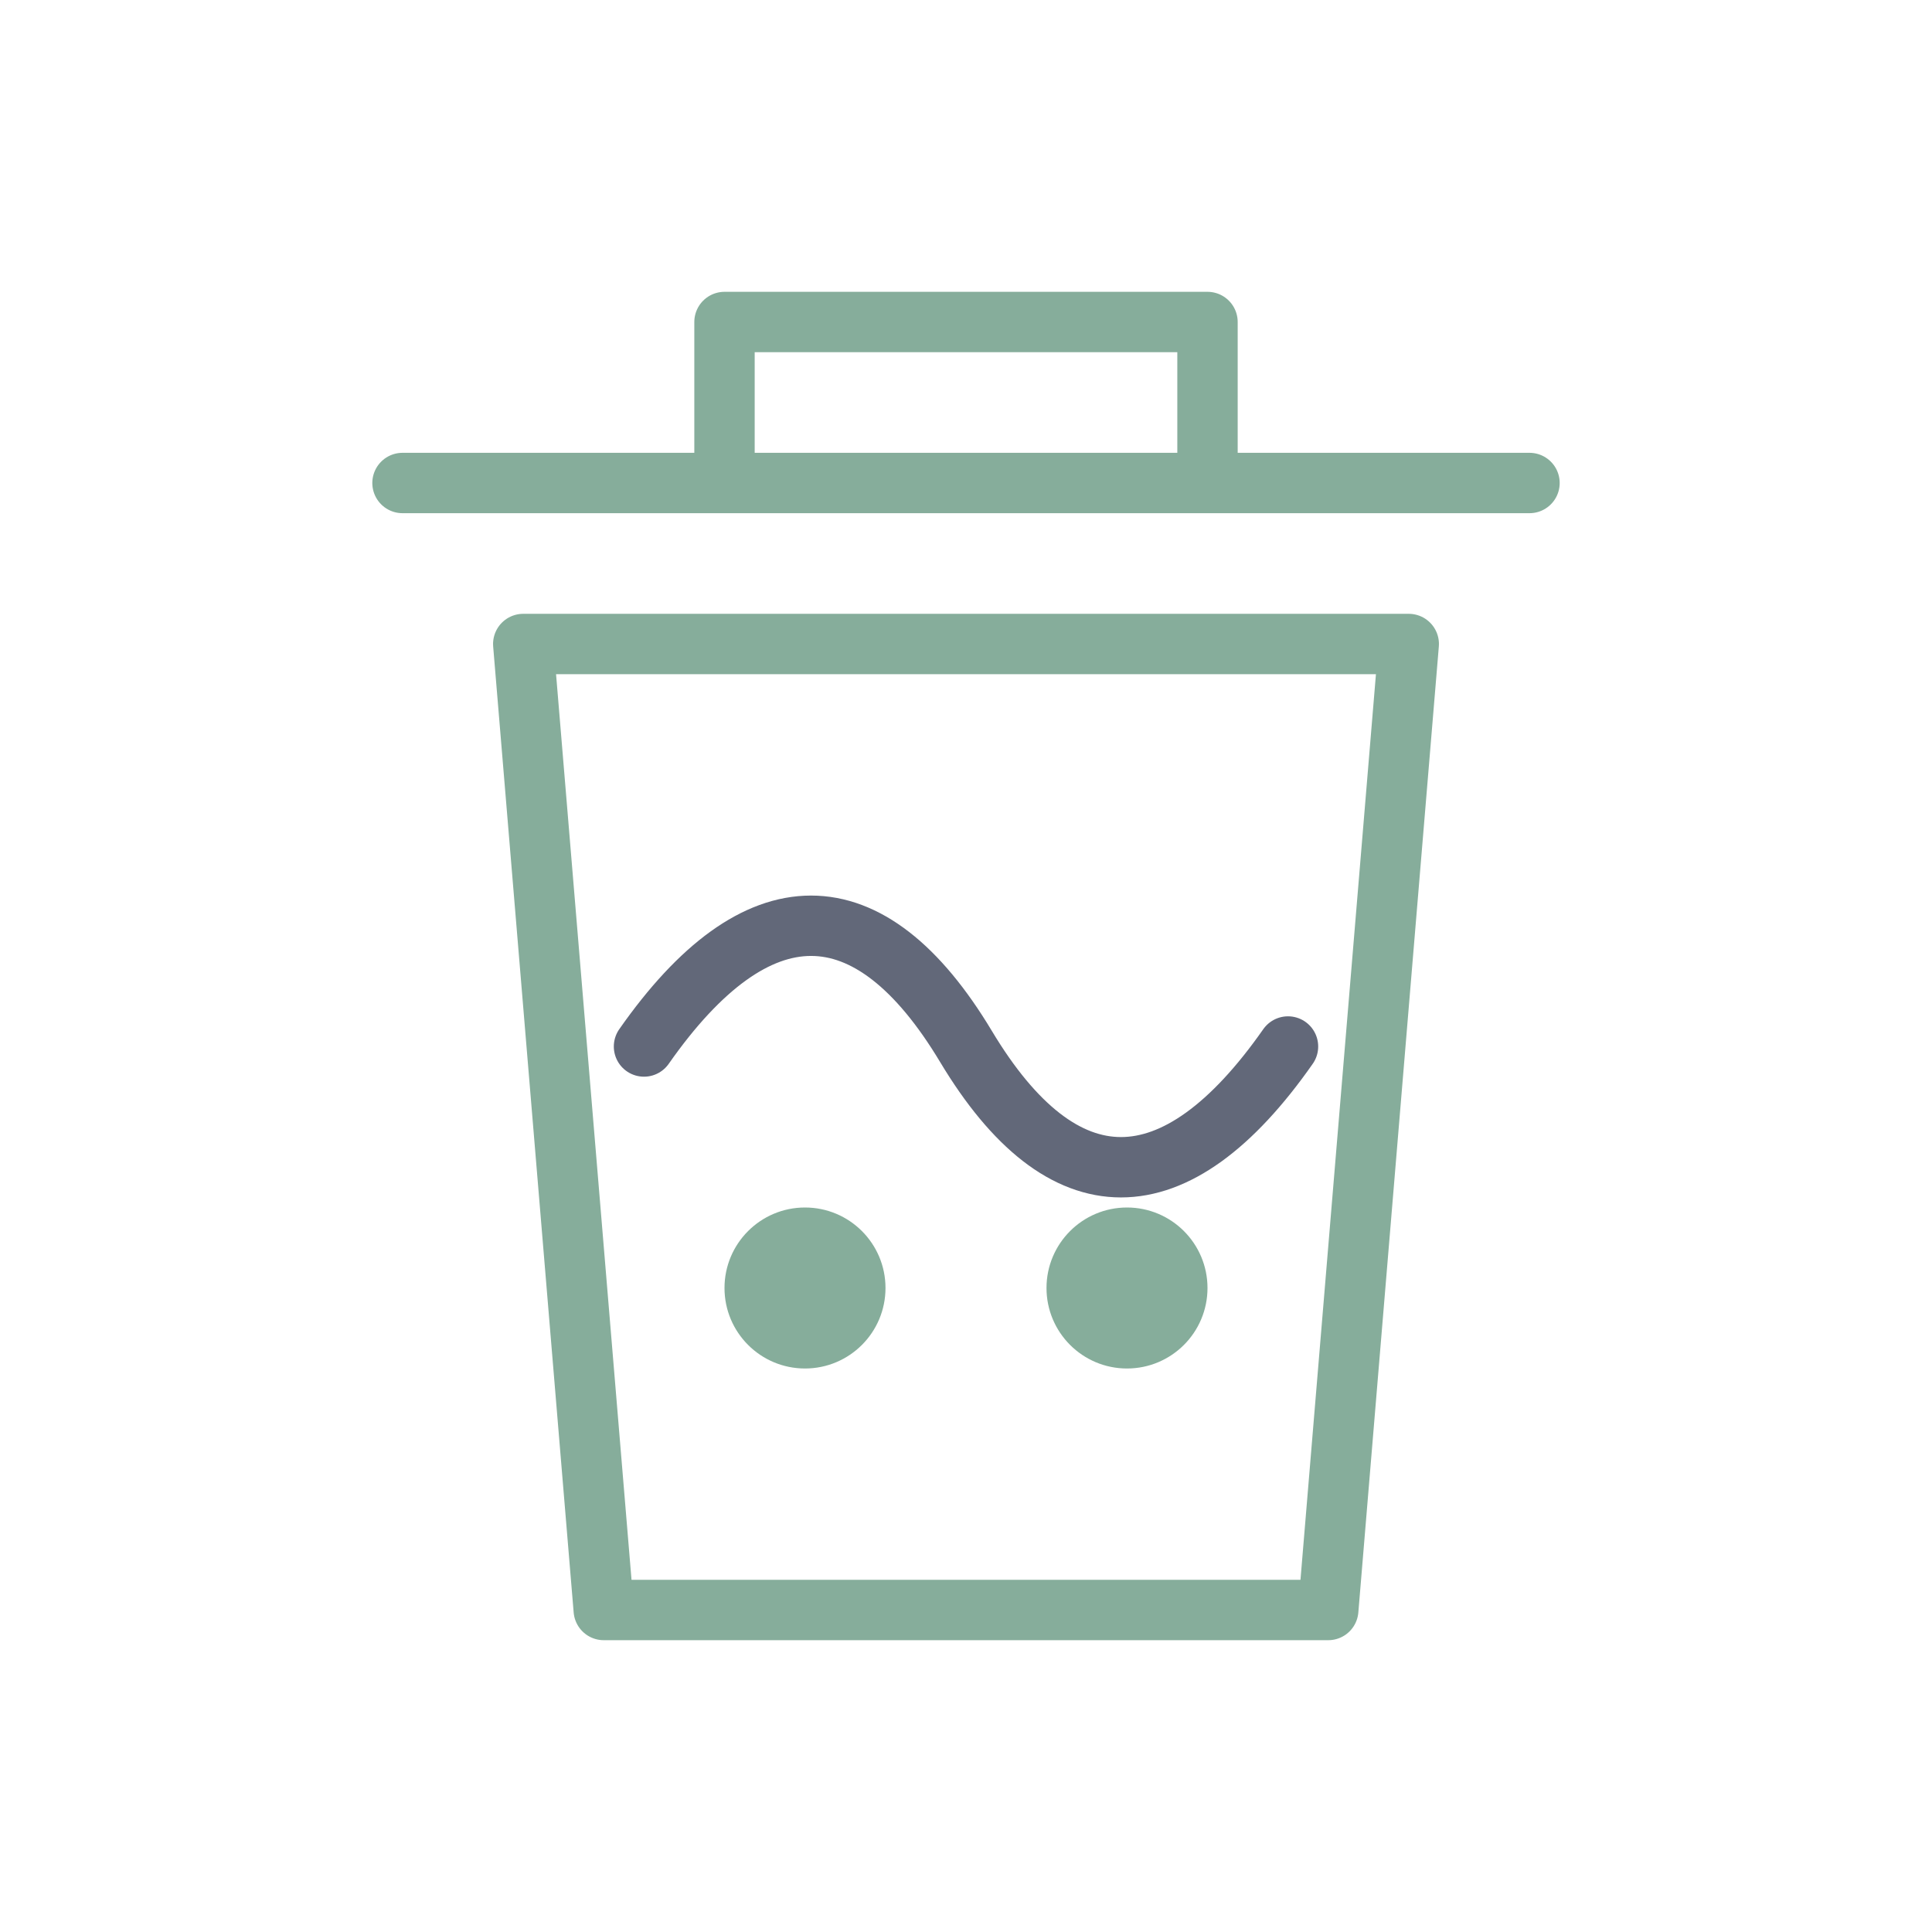
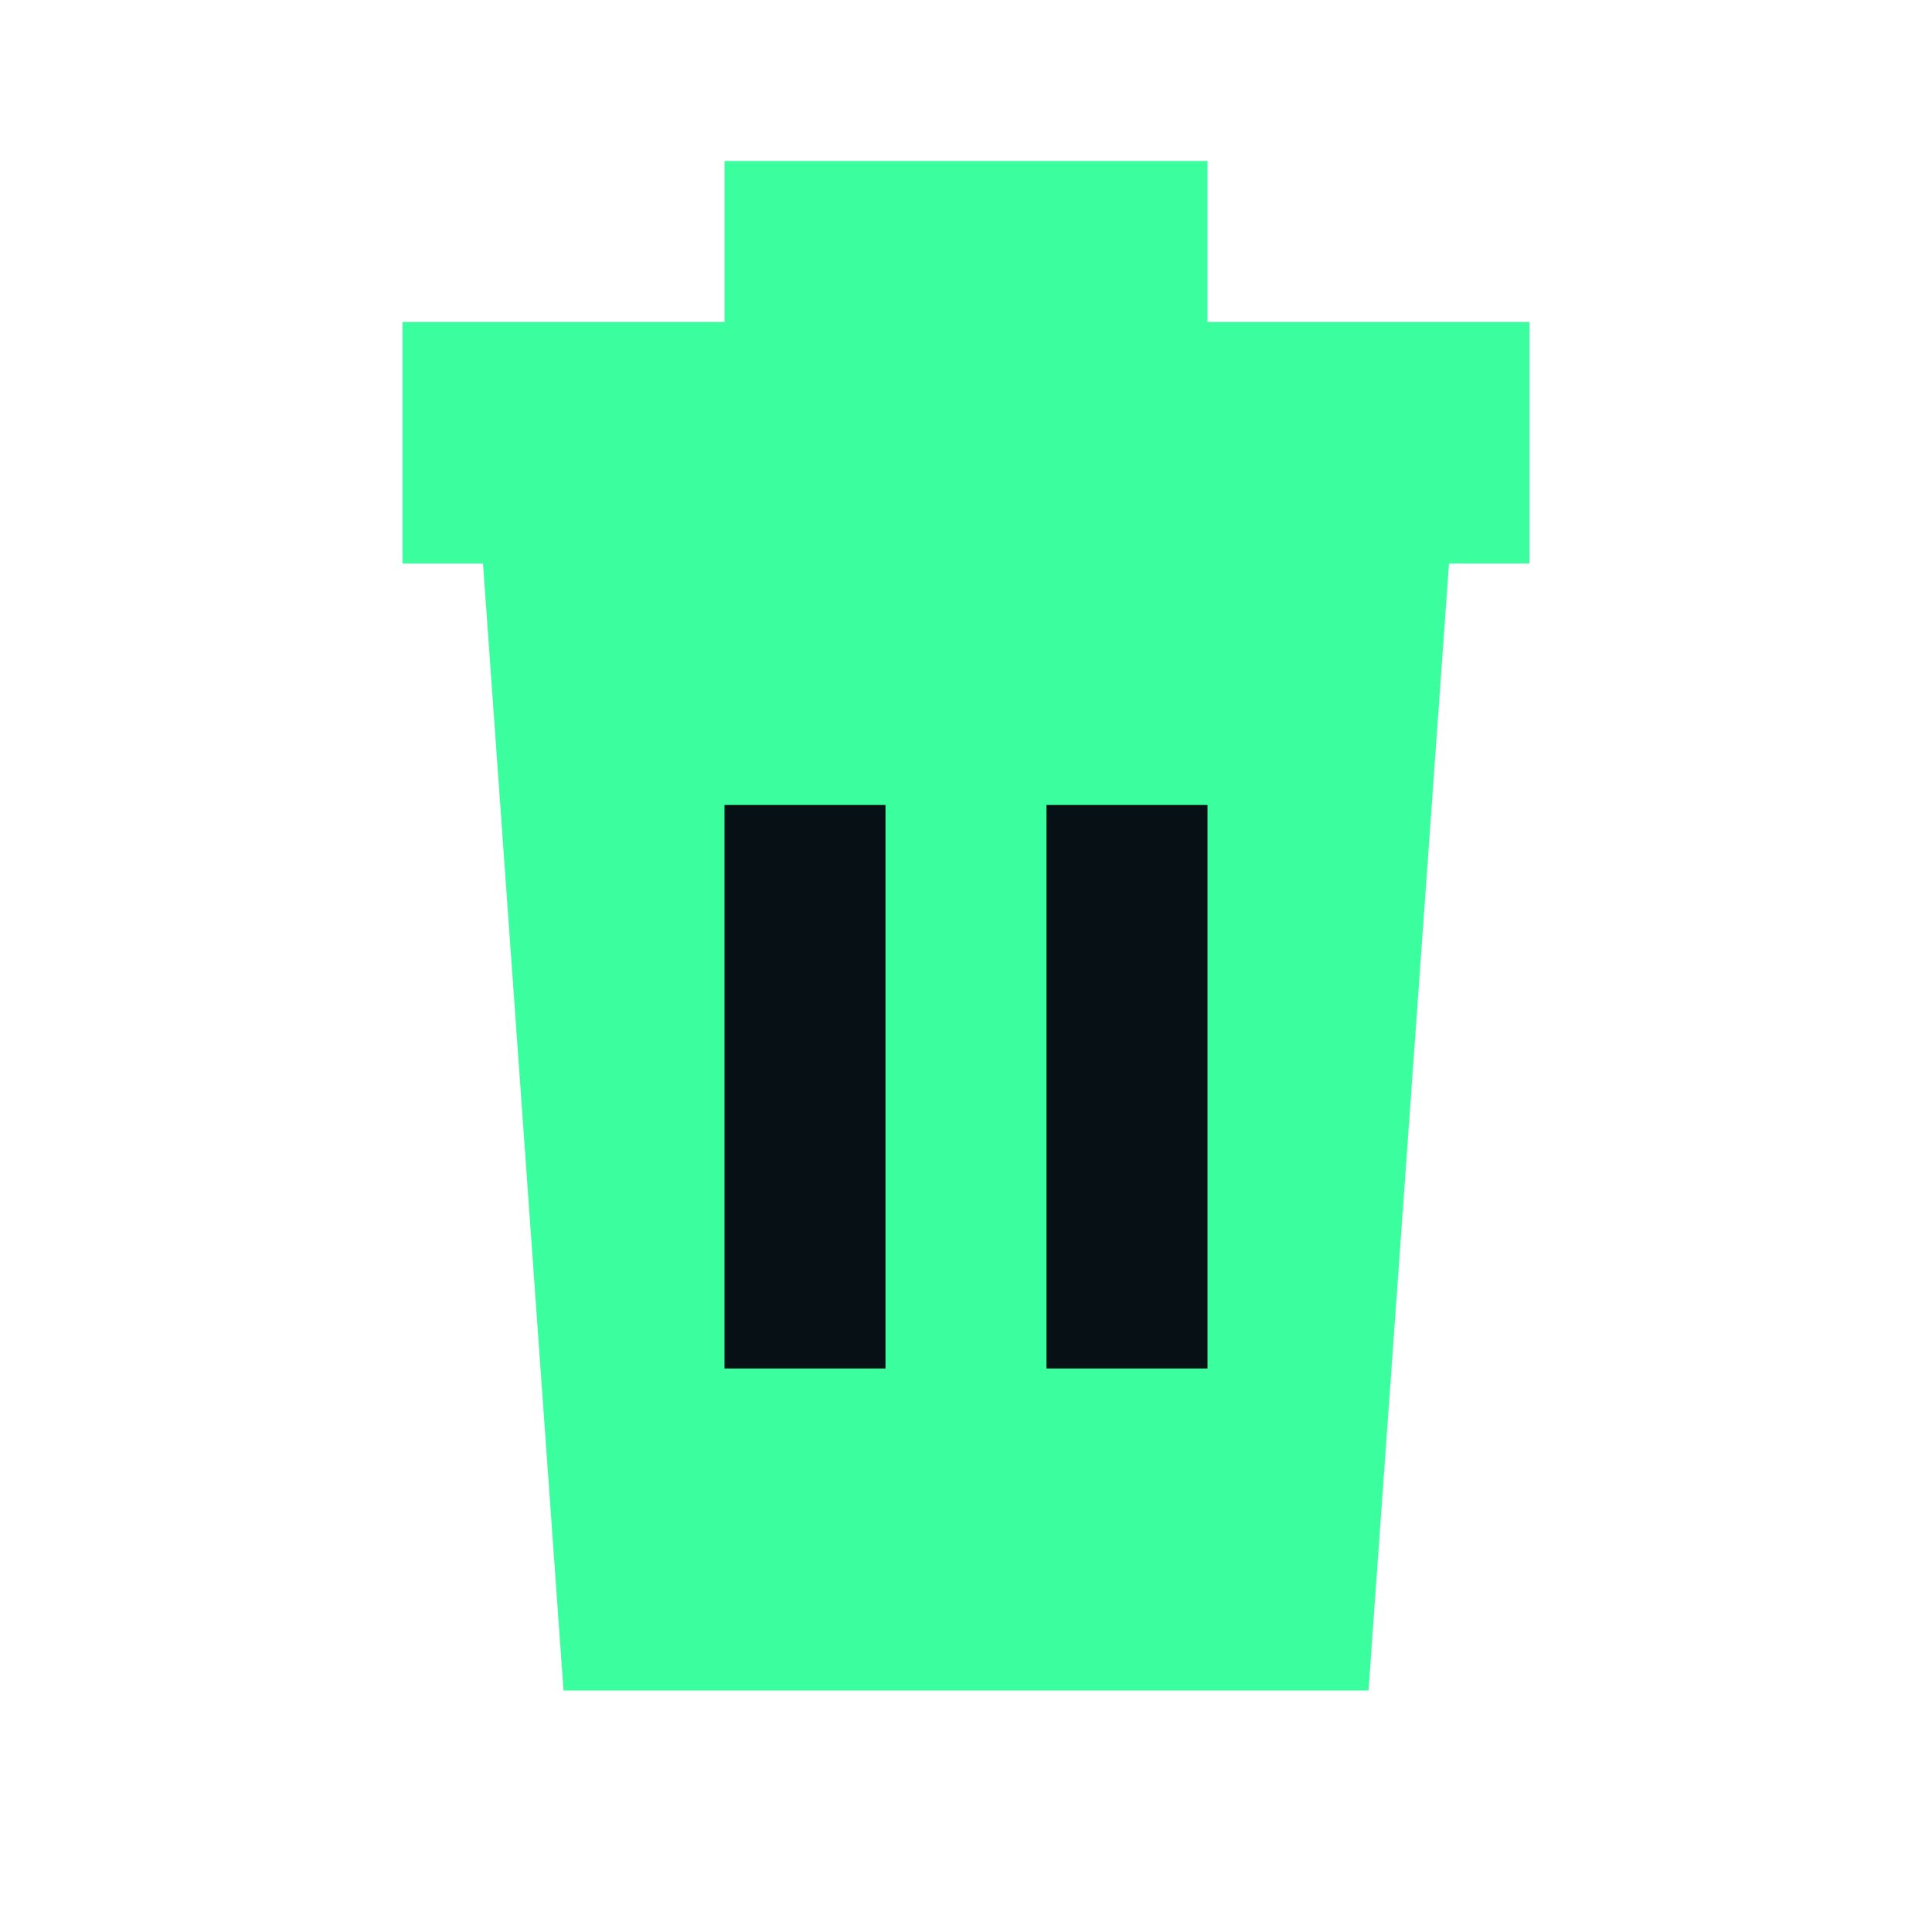
- <svg xmlns="http://www.w3.org/2000/svg" viewBox="0 0 24 24">
-   <path d="M6.5 8h11l-1 12h-9zM5 6h14M9 6V4h6v2" fill="none" stroke="#86ad9b" stroke-width="0.75" stroke-linejoin="round" stroke-linecap="round" />
-   <path d="M8 13c1.4-2 2.8-2 4 0s2.6 2 4 0" fill="none" stroke="#626879" stroke-width="0.75" stroke-linecap="round" />
-   <circle cx="10" cy="16" r="1" fill="#86ad9b" />
-   <circle cx="14" cy="16" r="1" fill="#86ad9b" />
+ <svg xmlns="http://www.w3.org/2000/svg" viewBox="0 0 24 24" fill="#3bff9e">
+   <path d="M6 7h12l-1 14H7zM5 4h14v3H5zM9 2h6v2H9z" />
+   <path fill="#061015" d="M9 10h2v7H9zm4 0h2v7h-2z" />
+   <circle cx="10" cy="19" r="1" />
+   <circle cx="14" cy="19" r="1" />
</svg>
